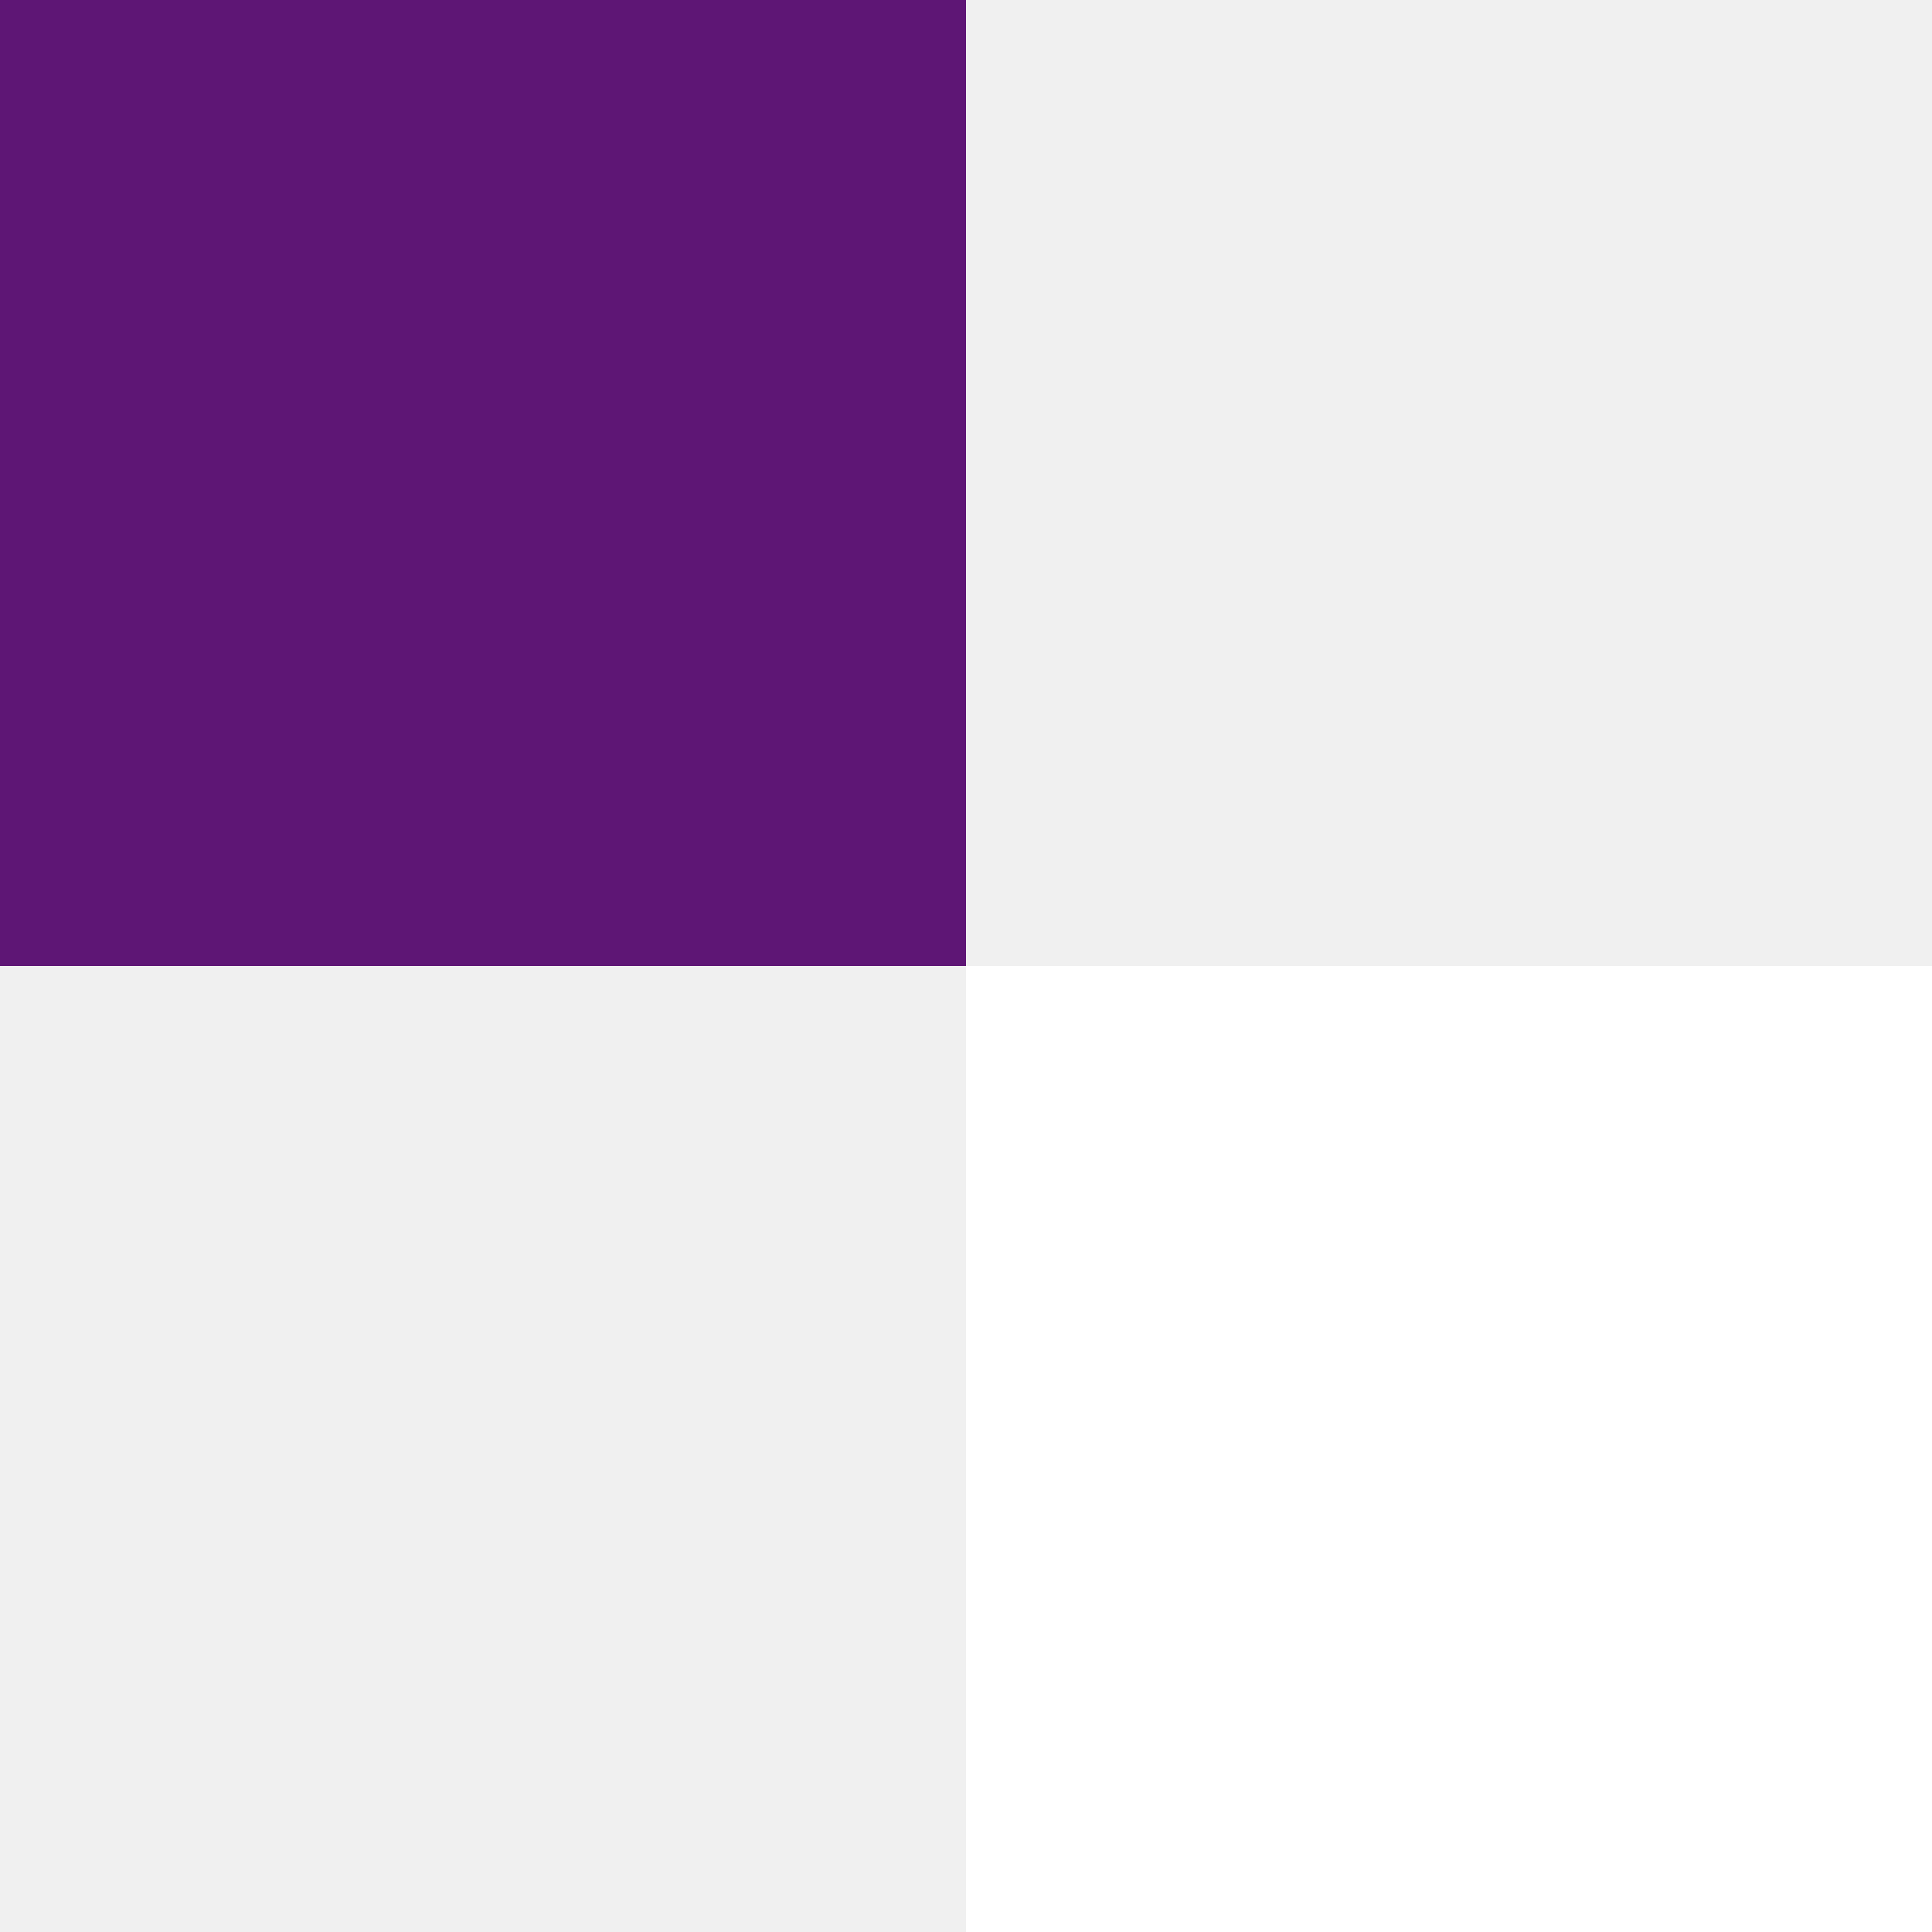
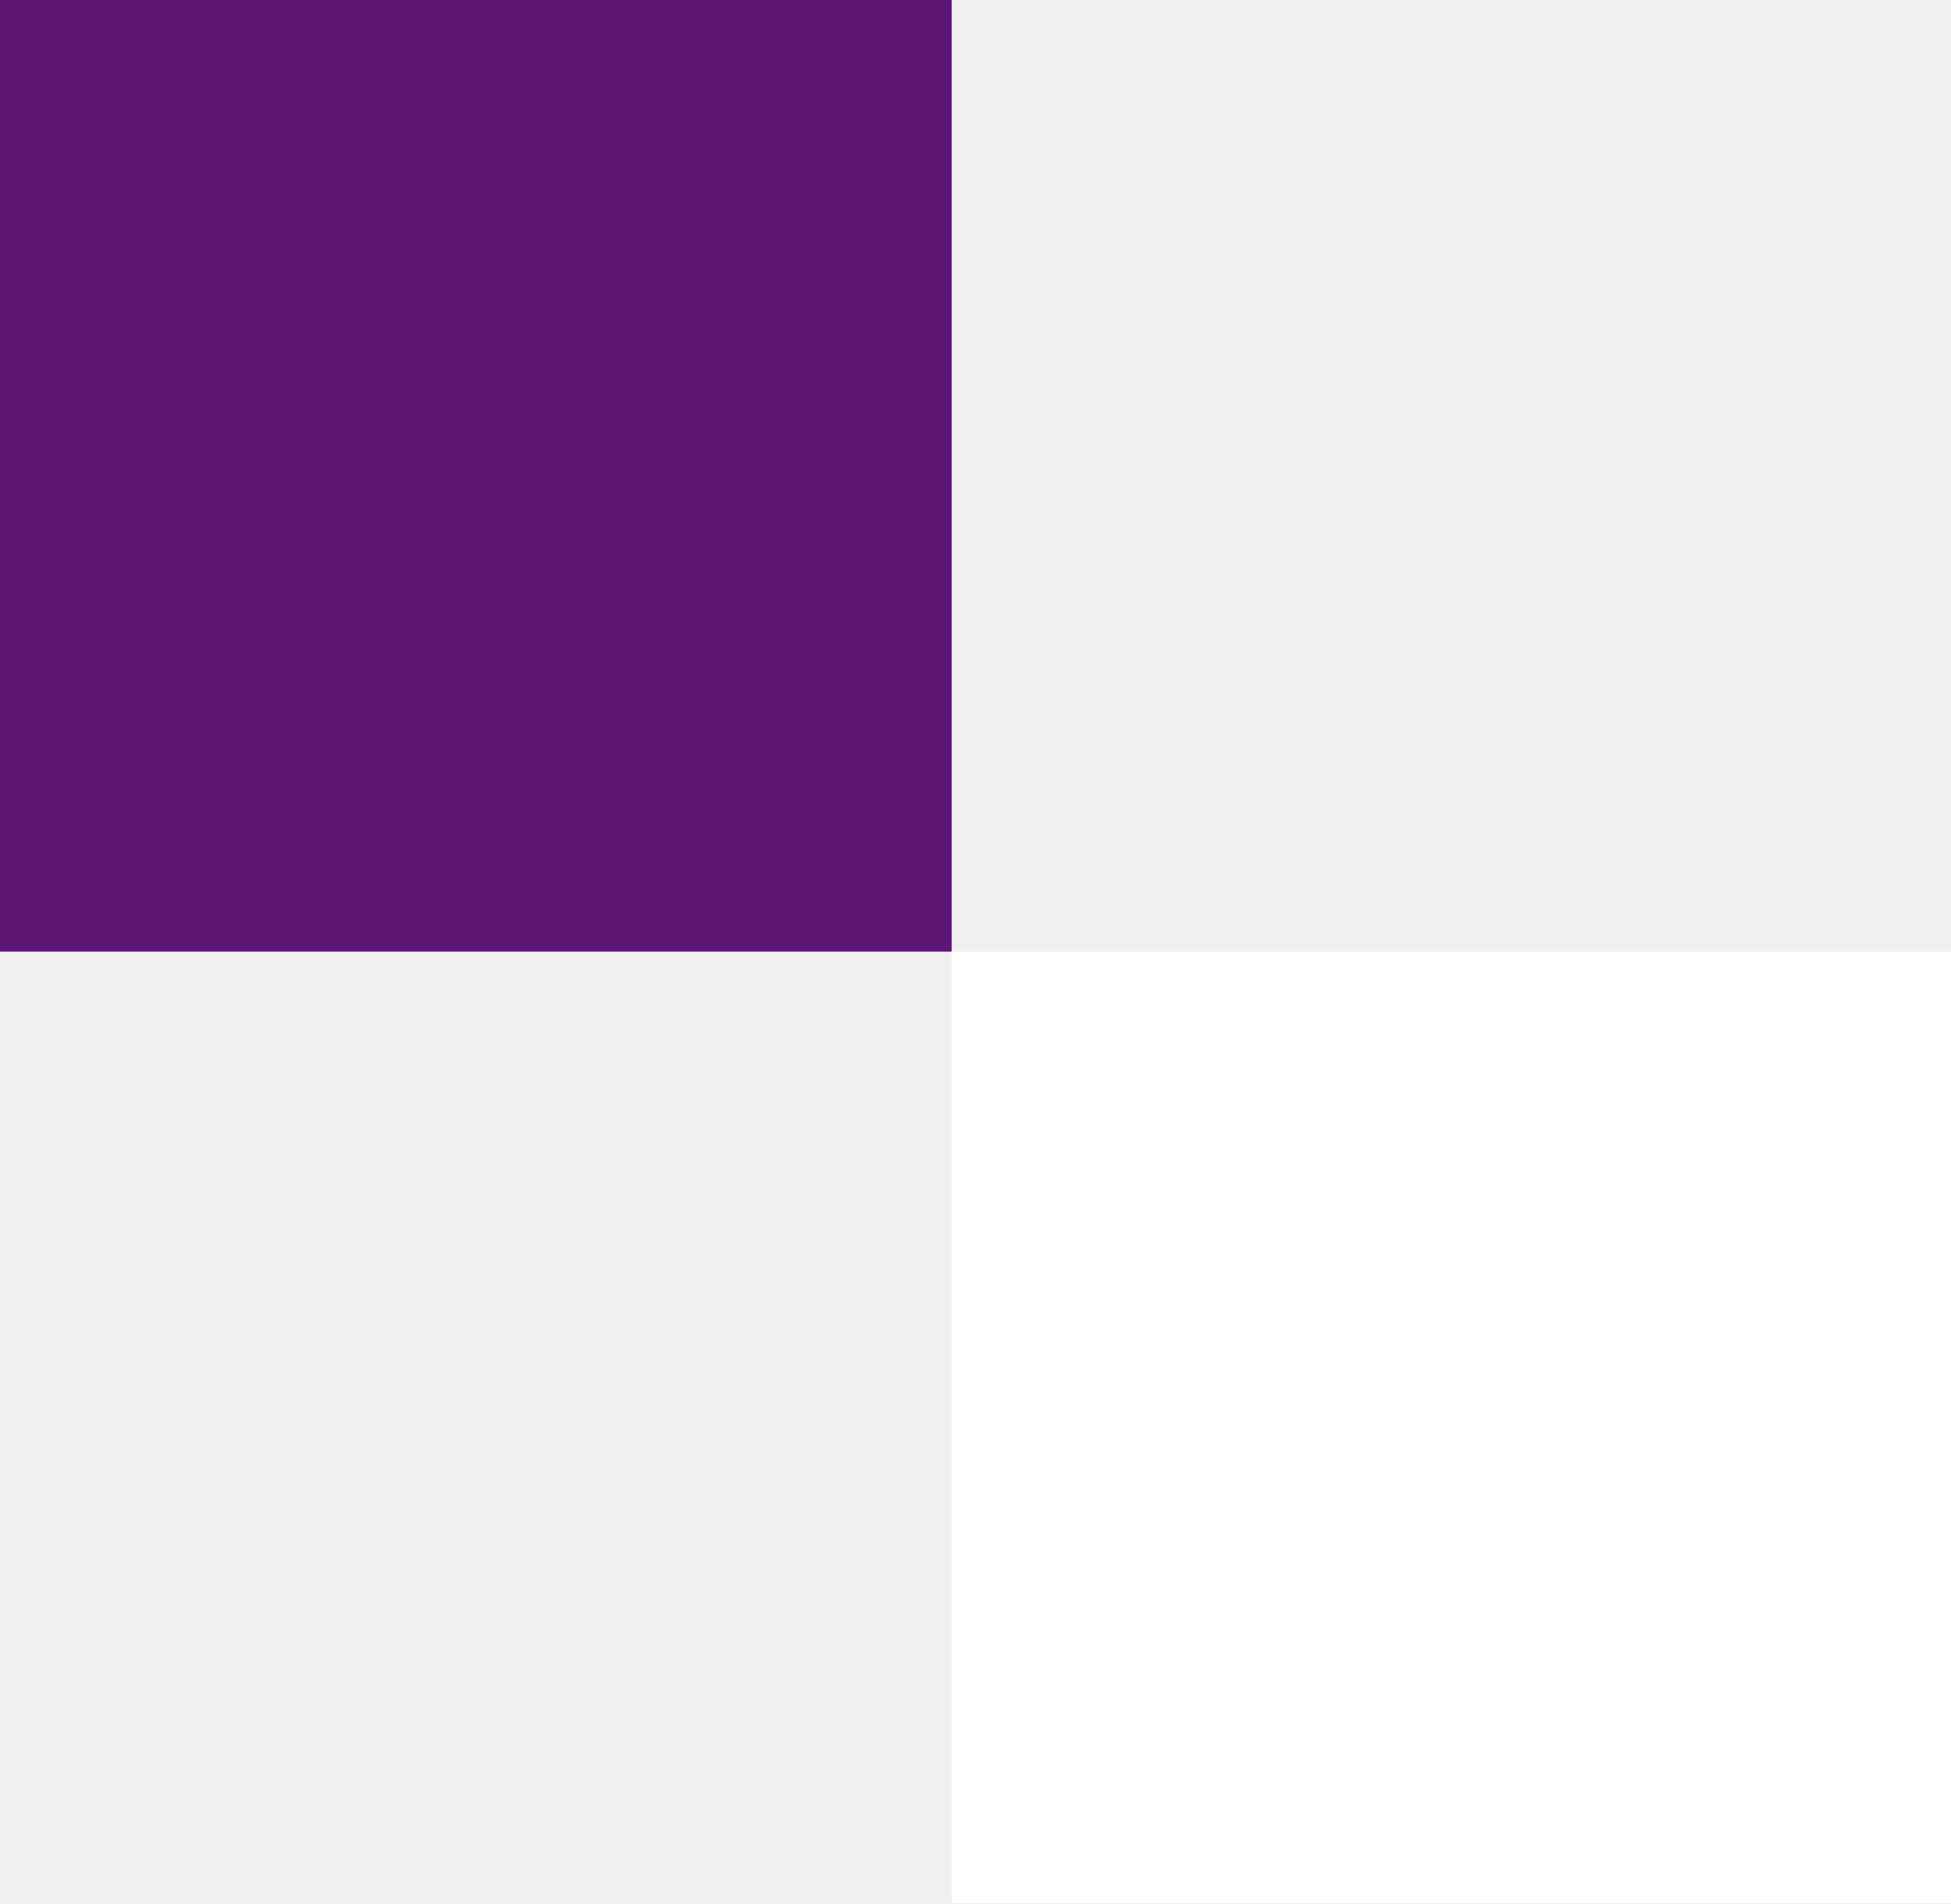
- <svg xmlns="http://www.w3.org/2000/svg" width="200" height="200" viewBox="0 0 200 200" fill="none">
-   <rect x="100" y="100" width="100" height="100" fill="white" />
+ <svg xmlns="http://www.w3.org/2000/svg" width="205" height="200" viewBox="0 0 205 200" fill="none">
+   <rect x="100" y="100" width="105" height="100" fill="white" />
  <rect width="100" height="100" fill="#5E1675" />
</svg>
